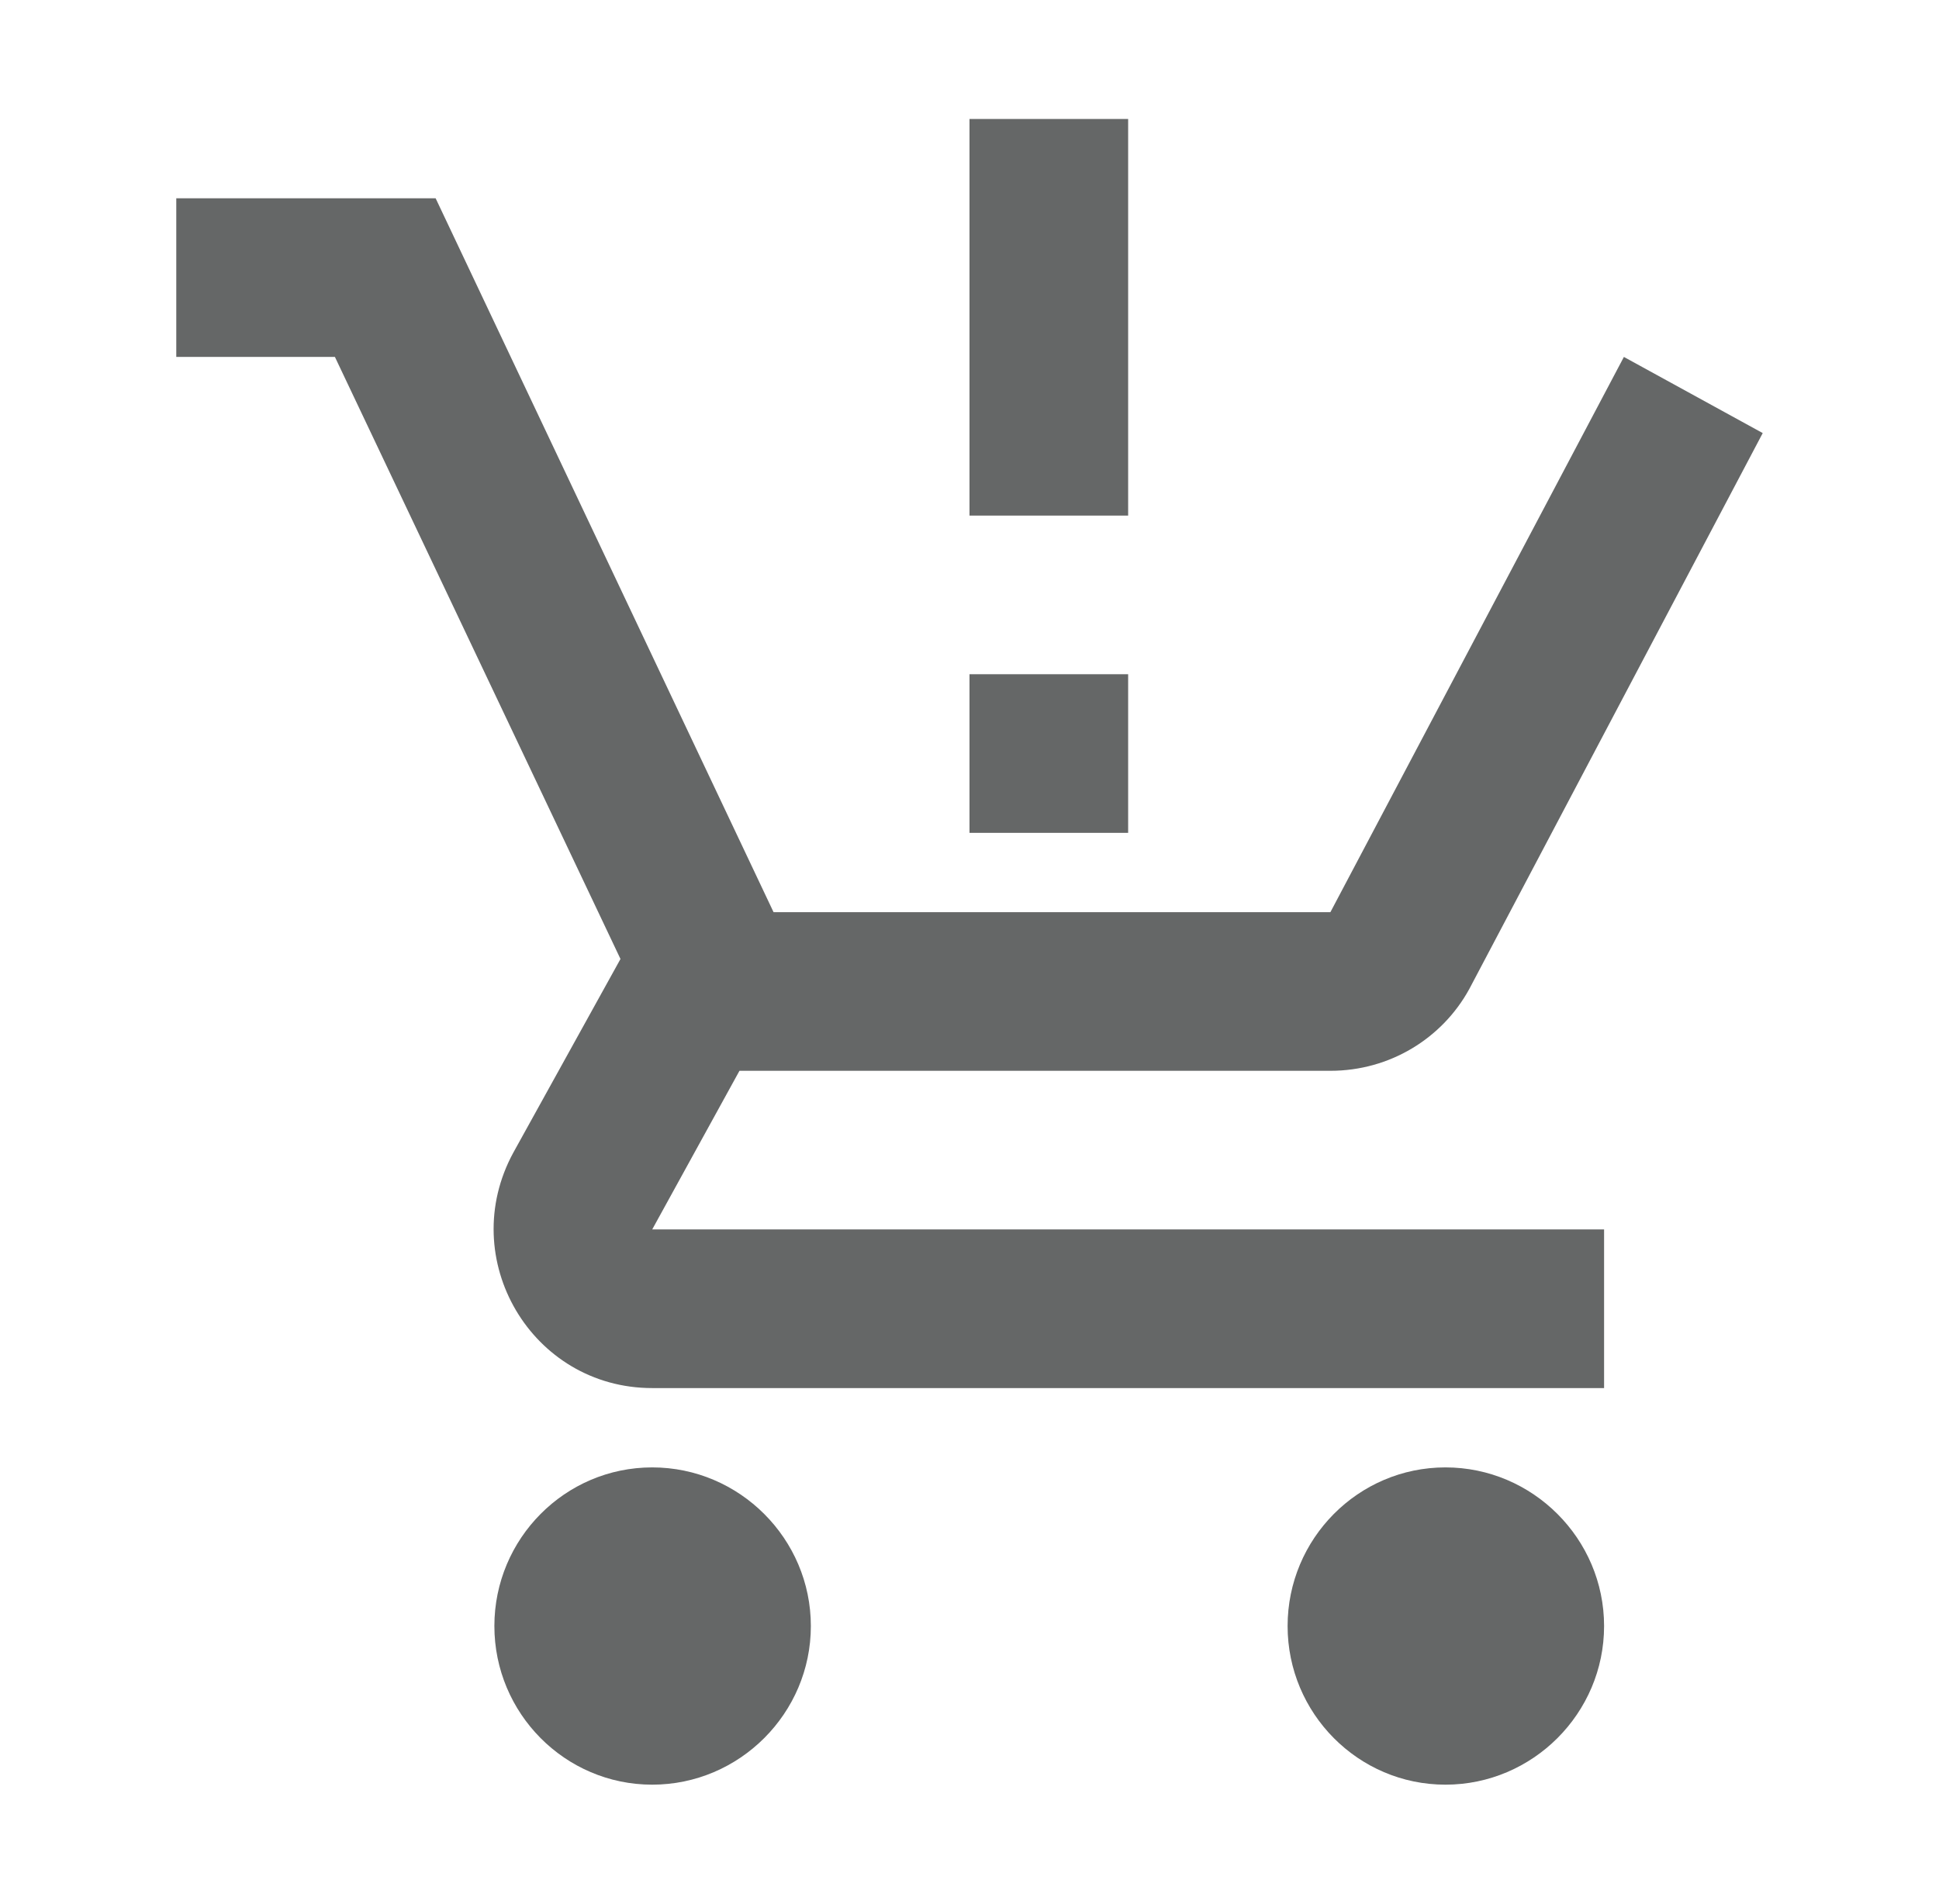
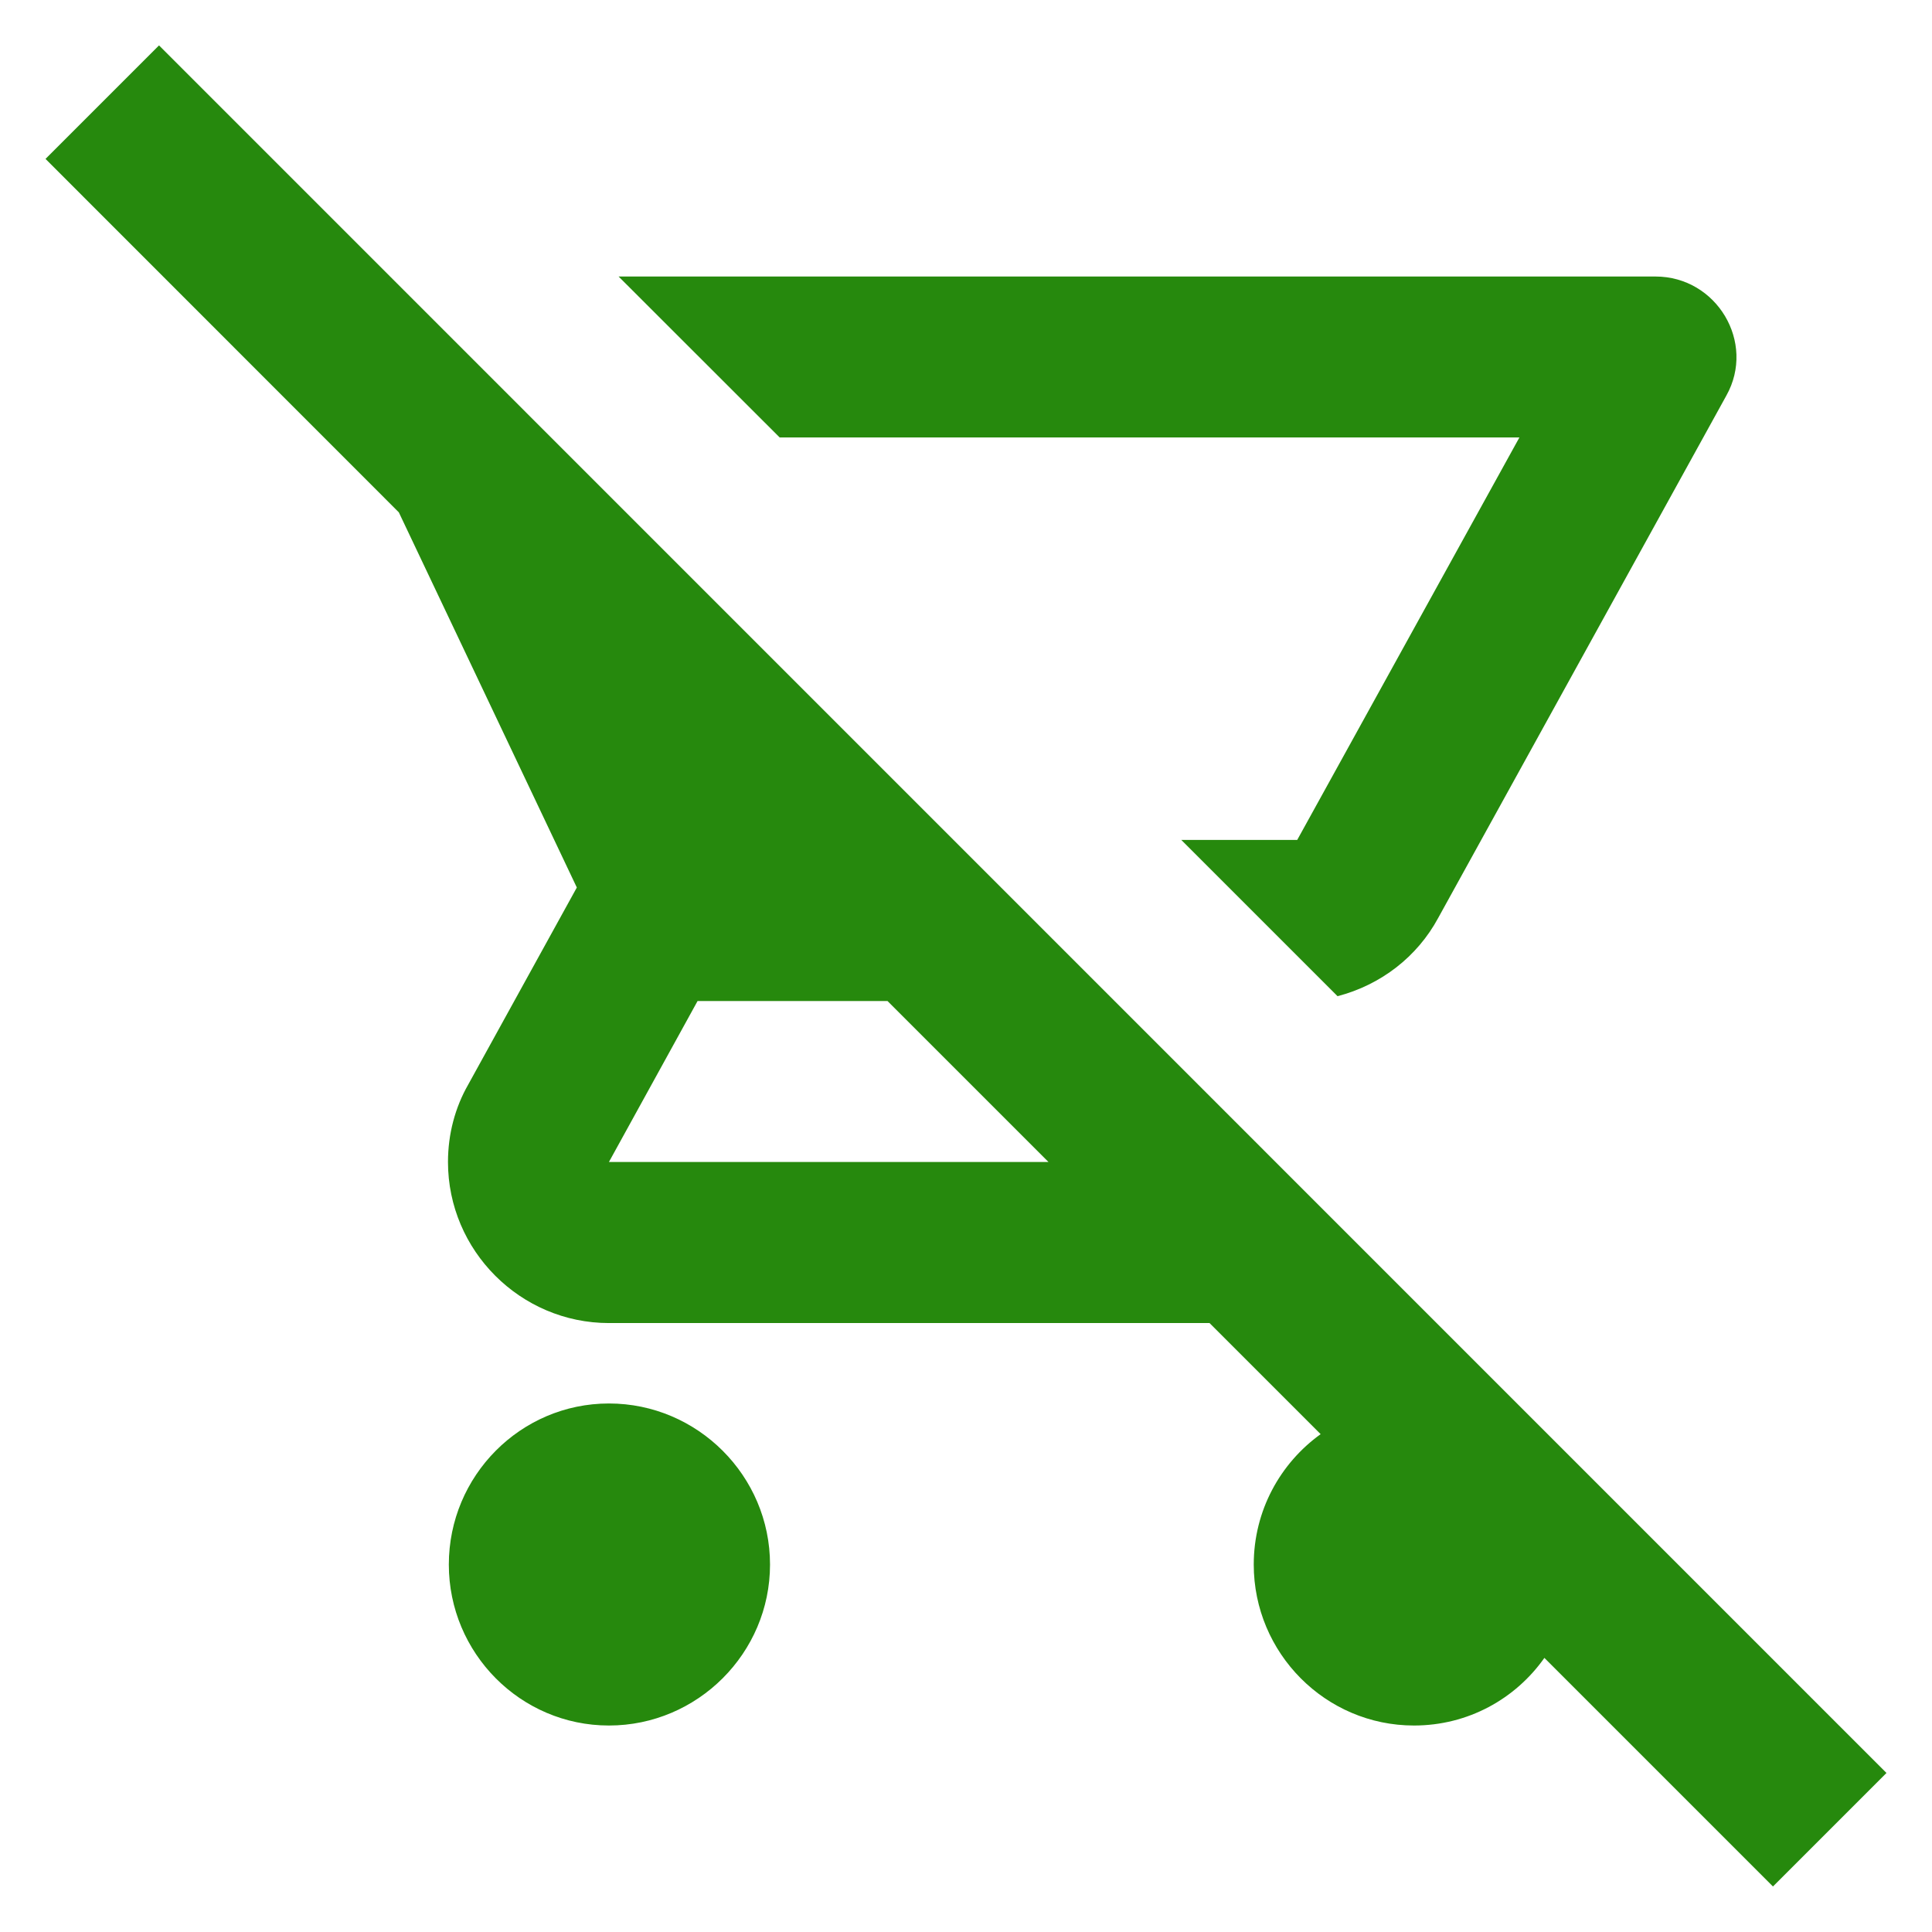
- <svg xmlns="http://www.w3.org/2000/svg" width="55" height="54" viewBox="0 0 55 54" fill="none">
-   <path d="M32 23.625H27.5V19.125H32V23.625ZM32 14.625H27.5V3.375H32V14.625ZM18.5 41.625C16.025 41.625 14.023 43.65 14.023 46.125C14.023 48.6 16.025 50.625 18.5 50.625C20.975 50.625 23 48.6 23 46.125C23 43.65 20.975 41.625 18.5 41.625ZM41 41.625C38.525 41.625 36.523 43.65 36.523 46.125C36.523 48.6 38.525 50.625 41 50.625C43.475 50.625 45.5 48.6 45.5 46.125C45.5 43.65 43.475 41.625 41 41.625ZM20.975 30.375H37.737C39.425 30.375 40.91 29.453 41.675 28.058L50 12.285L46.062 10.125L37.737 25.875H21.942L12.357 5.625H5V10.125H9.5L17.6 27.203L14.562 32.693C12.92 35.708 15.08 39.375 18.5 39.375H45.5V34.875H18.5L20.975 30.375Z" fill="#656767" />
+ <svg xmlns="http://www.w3.org/2000/svg" width="16" height="16" viewBox="0 0 16 16" fill="none">
+   <path d="M1.317 0.376L0.377 1.316L3.303 4.243L4.777 7.35L3.877 8.983C3.77 9.17 3.71 9.39 3.71 9.623C3.71 10.357 4.31 10.957 5.043 10.957H10.017L10.937 11.877C10.603 12.117 10.383 12.51 10.383 12.957C10.383 13.69 10.977 14.29 11.71 14.29C12.157 14.29 12.55 14.07 12.79 13.73L14.683 15.623L15.623 14.683L1.317 0.376ZM5.043 9.623L5.777 8.29H7.35L8.683 9.623H5.043ZM13.71 2.29H5.123L6.457 3.623H12.583L10.743 6.956H9.783L11.077 8.25C11.437 8.156 11.737 7.923 11.91 7.603L14.297 3.276C14.543 2.836 14.217 2.29 13.71 2.29ZM5.043 11.623C4.31 11.623 3.717 12.223 3.717 12.957C3.717 13.69 4.31 14.29 5.043 14.29C5.777 14.29 6.377 13.69 6.377 12.957C6.377 12.223 5.777 11.623 5.043 11.623Z" fill="#26890D" />
</svg>
